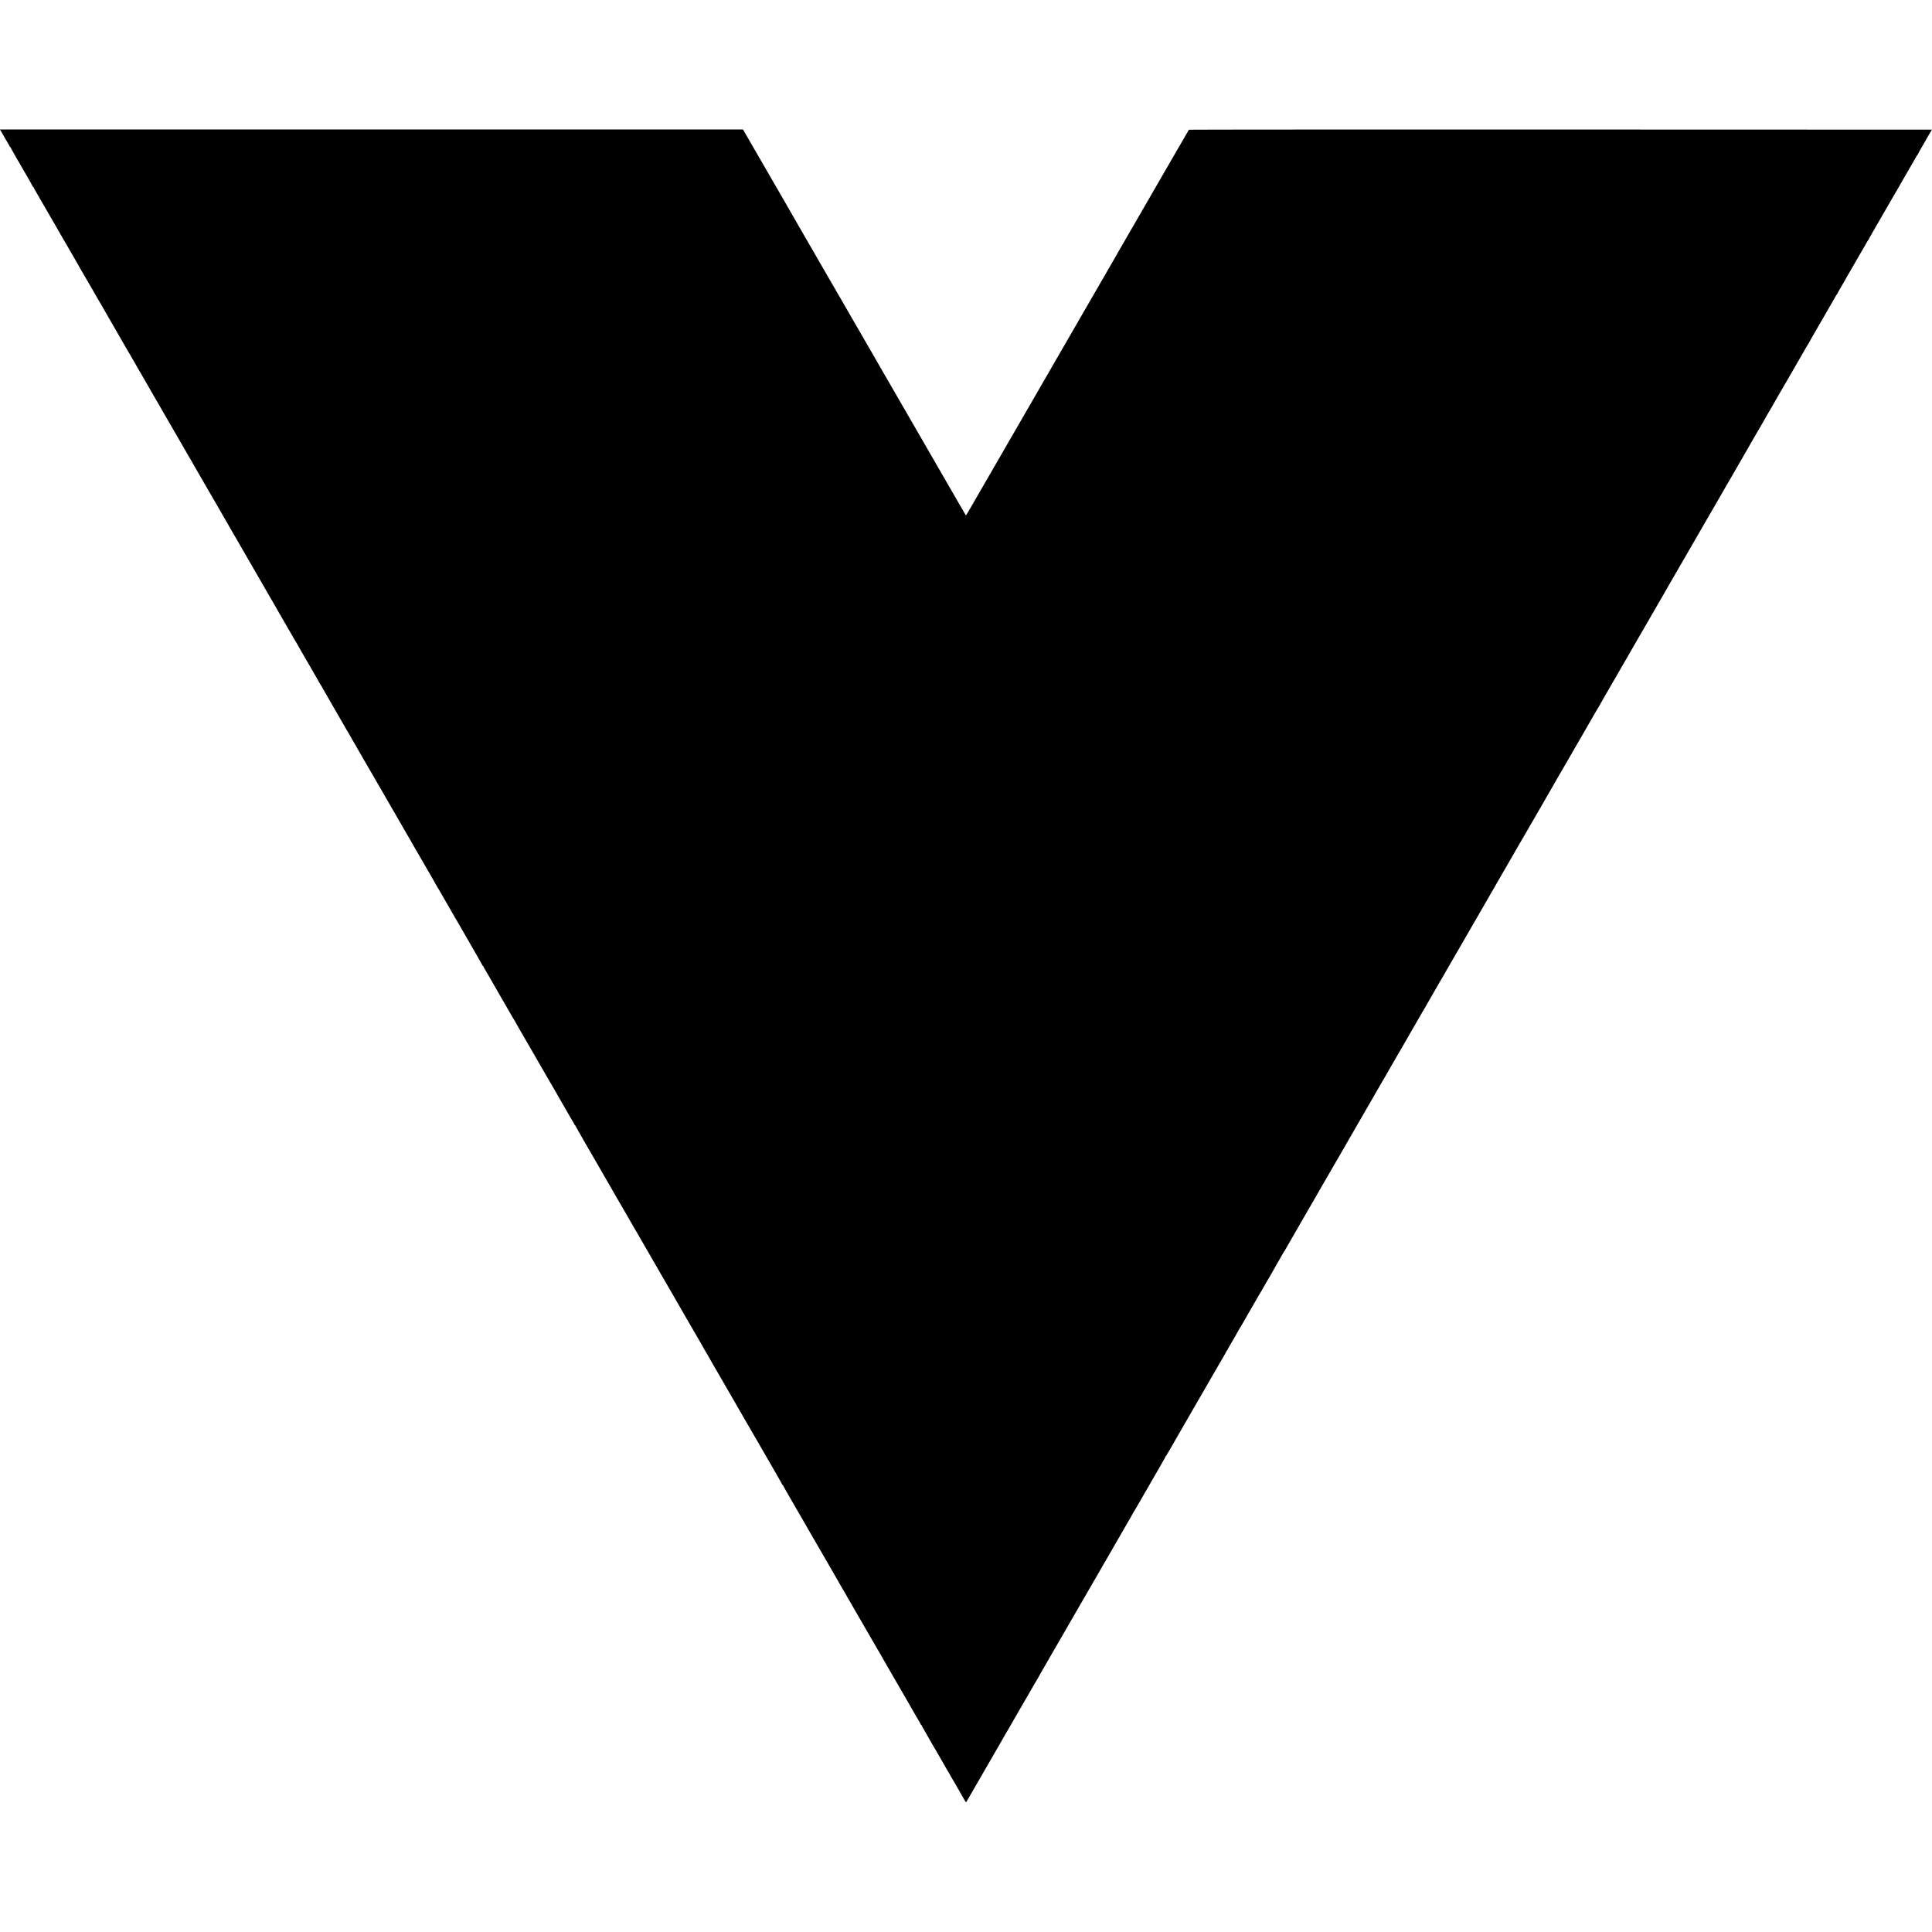
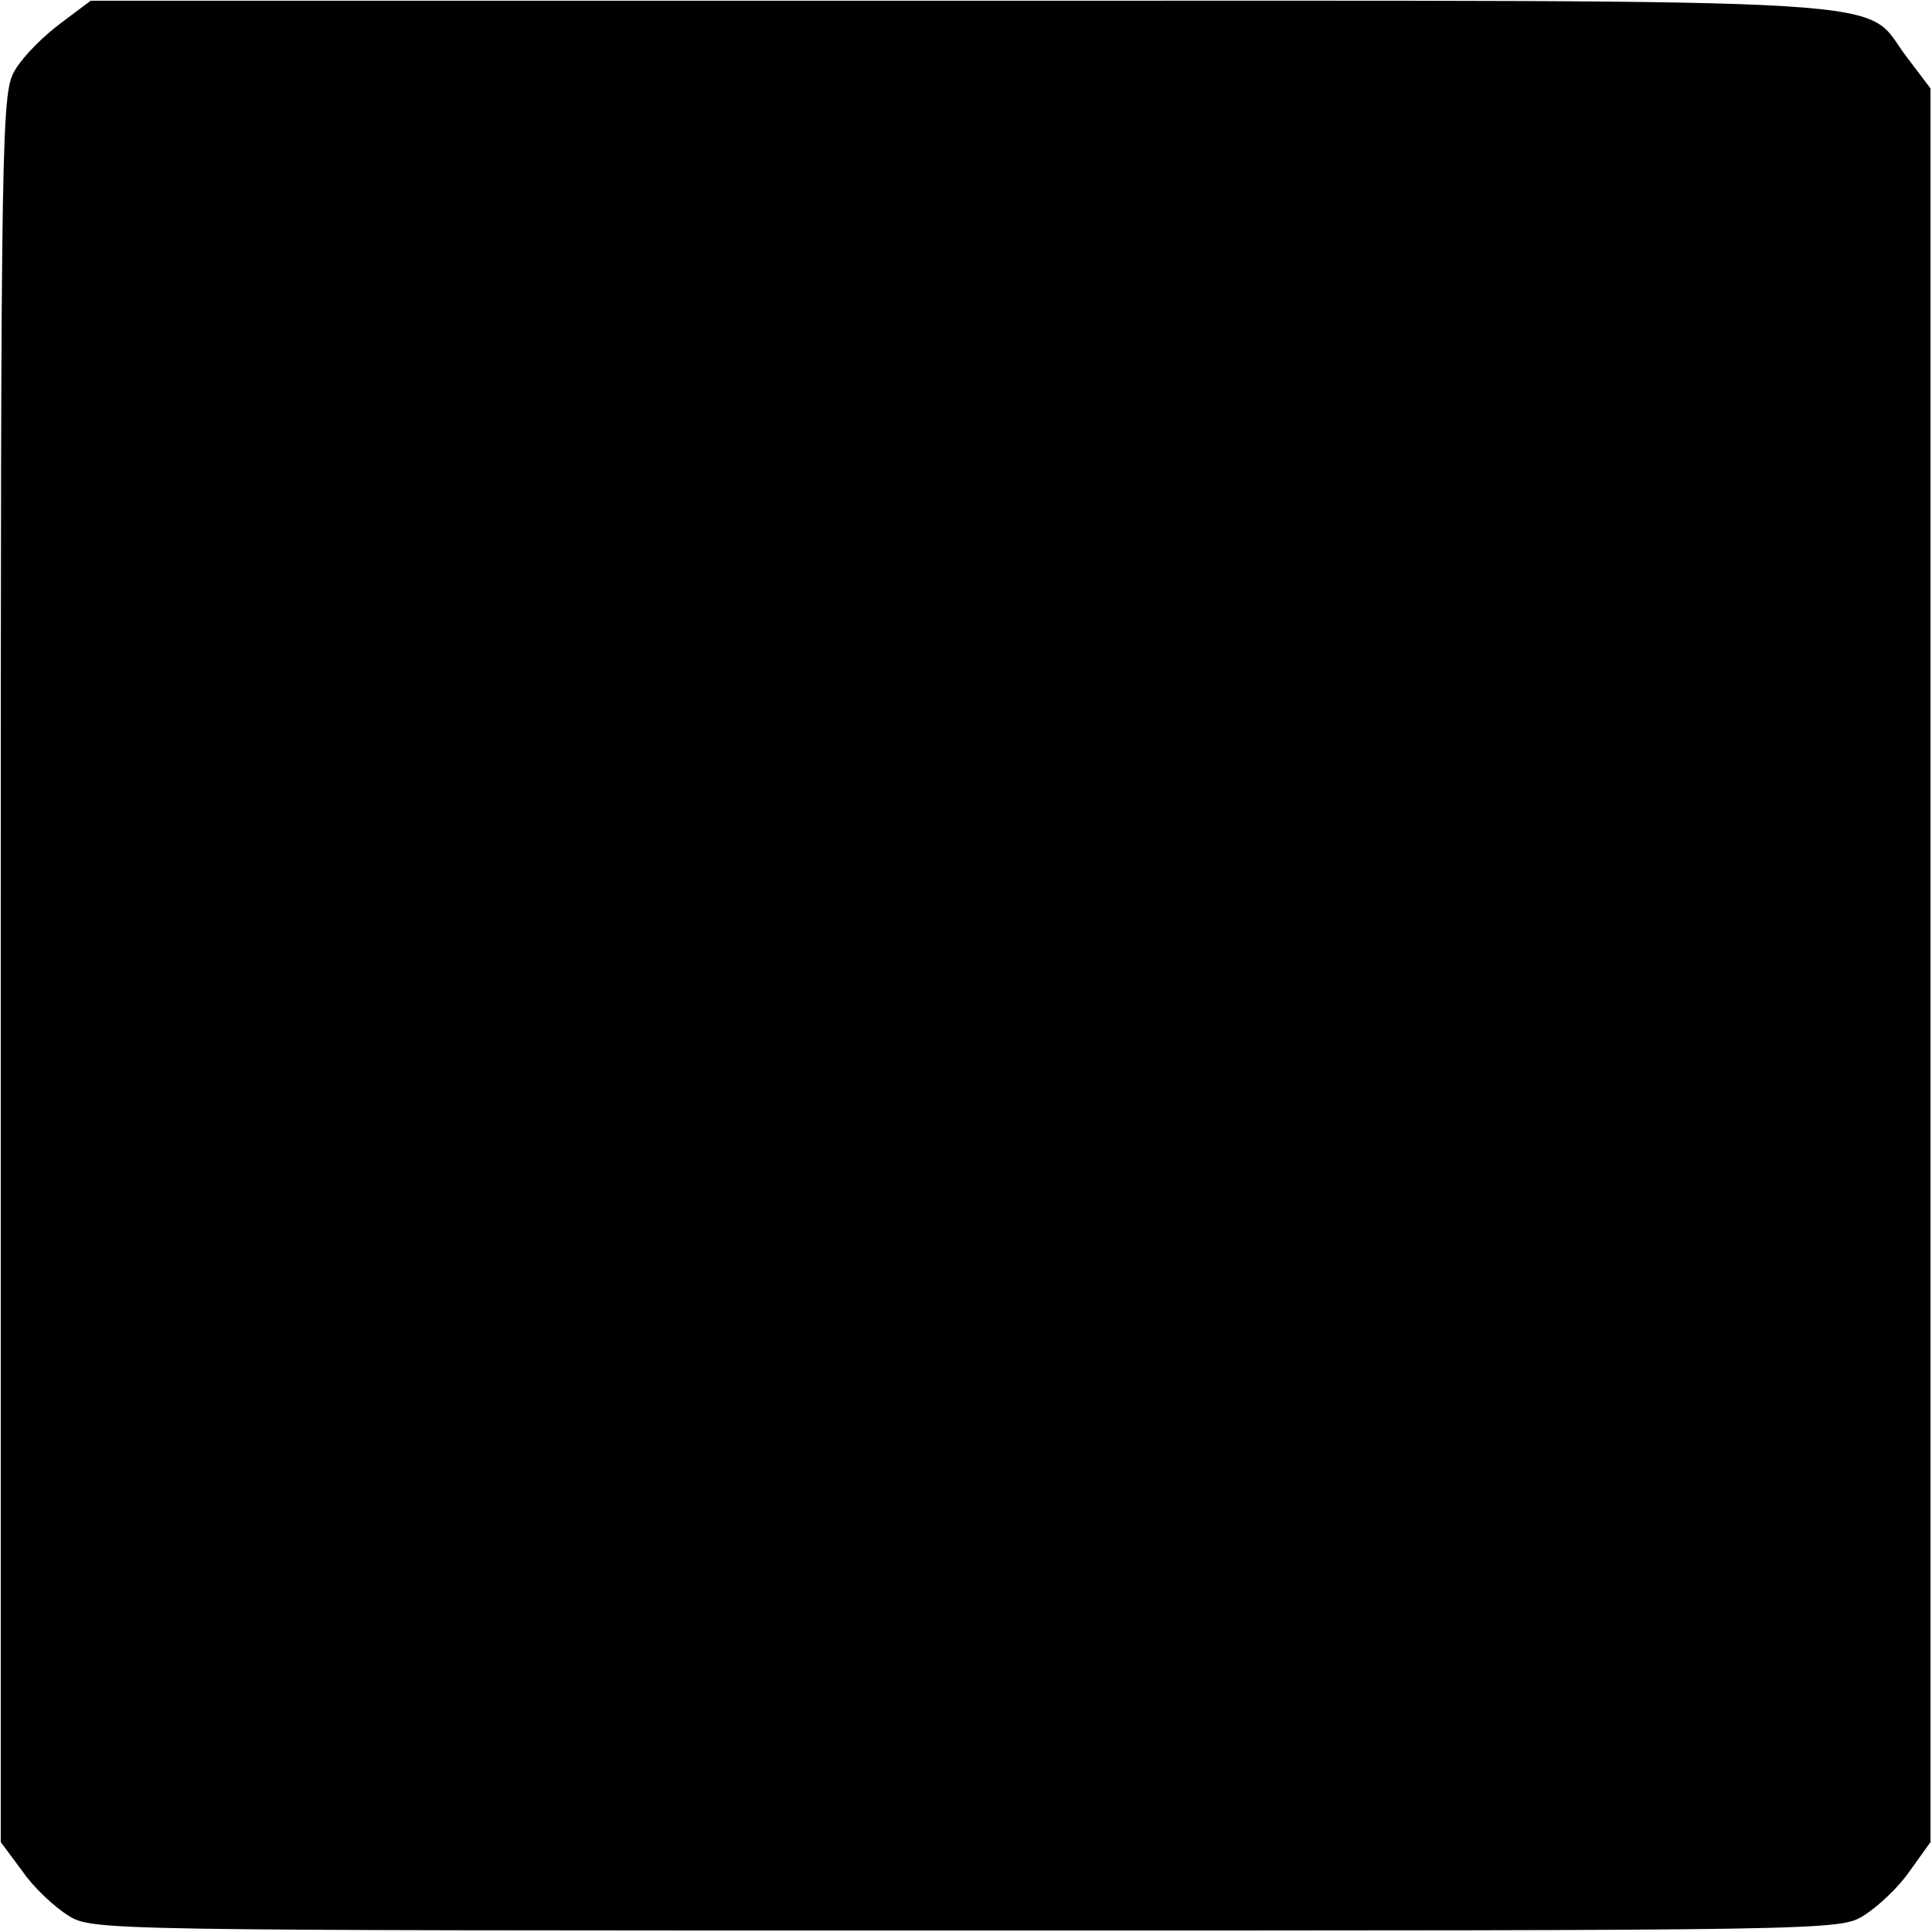
- <svg xmlns="http://www.w3.org/2000/svg" version="1.0" width="16pt" height="16pt" viewBox="0 0 16 16" preserveAspectRatio="xMidYMid meet">
-   <g transform="translate(0,16) scale(0.00032,-0.00032)" fill="#000000" stroke="none">
-     <path d="M18 46618 c45 -75 122 -207 122 -211 0 -2 25 -45 55 -95 30 -50 55 -96 55 -102 0 -5 5 -10 10 -10 6 0 10 -4 10 -9 0 -5 73 -135 161 -288 89 -153 173 -298 187 -323 14 -25 32 -57 41 -72 88 -149 187 -324 189 -335 2 -7 8 -13 13 -13 5 0 9 -4 9 -10 0 -5 46 -89 103 -187 175 -302 490 -846 507 -876 8 -16 20 -36 25 -45 28 -46 290 -498 339 -585 13 -23 74 -129 136 -236 61 -107 123 -215 137 -240 14 -25 29 -50 33 -56 5 -5 23 -37 40 -70 18 -33 38 -67 44 -75 11 -16 21 -33 63 -109 14 -25 29 -50 33 -56 4 -5 21 -35 38 -65 55 -100 261 -455 269 -465 4 -5 14 -21 20 -35 15 -29 41 -75 103 -180 24 -41 52 -88 60 -105 9 -16 57 -100 107 -185 112 -193 362 -626 380 -660 8 -14 23 -38 33 -55 11 -16 23 -37 27 -45 4 -8 26 -46 48 -85 23 -38 53 -90 67 -115 46 -81 64 -113 178 -310 62 -107 121 -210 132 -227 37 -67 56 -99 85 -148 16 -27 32 -57 36 -65 4 -8 15 -27 25 -42 9 -15 53 -89 96 -165 44 -76 177 -307 296 -513 120 -206 268 -463 330 -570 131 -227 117 -203 200 -348 36 -62 73 -125 82 -140 10 -15 21 -34 25 -42 4 -8 20 -37 36 -65 17 -27 38 -65 48 -82 49 -85 64 -111 87 -153 13 -25 28 -49 32 -55 4 -5 78 -134 165 -285 87 -151 166 -288 176 -305 10 -16 26 -43 35 -59 9 -17 125 -217 257 -445 132 -229 253 -441 270 -471 17 -30 45 -79 64 -108 18 -29 33 -54 33 -57 0 -2 20 -37 44 -77 24 -40 123 -212 221 -383 97 -170 190 -330 205 -355 16 -25 39 -65 53 -90 13 -25 81 -144 152 -265 70 -121 137 -238 150 -260 12 -22 37 -65 55 -95 18 -30 43 -73 55 -95 12 -22 48 -85 80 -140 77 -132 163 -280 190 -330 13 -22 71 -123 130 -225 59 -102 116 -199 126 -217 10 -17 29 -50 43 -72 15 -22 26 -43 26 -45 0 -2 27 -50 60 -106 33 -56 60 -103 60 -105 0 -2 55 -98 90 -155 8 -14 182 -316 239 -414 13 -22 45 -79 72 -124 27 -46 49 -86 49 -89 0 -2 14 -24 30 -48 16 -24 30 -46 30 -49 0 -5 74 -135 100 -176 5 -8 24 -42 43 -75 50 -88 58 -101 262 -455 104 -179 199 -345 213 -370 14 -25 28 -49 32 -55 4 -5 17 -26 28 -45 10 -19 62 -109 114 -200 114 -197 133 -230 170 -295 16 -27 33 -57 38 -65 17 -28 96 -165 103 -180 4 -8 16 -28 26 -45 10 -16 77 -131 148 -255 72 -124 181 -313 243 -420 62 -107 121 -209 131 -227 35 -62 323 -560 392 -678 38 -66 83 -145 100 -175 16 -30 33 -59 37 -65 4 -5 17 -27 29 -47 34 -61 56 -100 90 -156 17 -29 31 -55 31 -57 0 -2 17 -32 39 -67 21 -35 134 -229 251 -433 117 -203 235 -407 261 -451 27 -45 49 -85 49 -88 0 -4 8 -19 19 -34 15 -21 200 -341 309 -533 10 -19 33 -58 51 -87 17 -29 31 -54 31 -56 0 -2 25 -44 55 -94 30 -50 55 -95 55 -98 0 -4 6 -15 14 -23 7 -9 27 -41 43 -71 17 -30 170 -297 342 -594 171 -296 311 -542 311 -547 0 -5 5 -9 10 -9 6 0 10 -4 10 -10 0 -5 22 -47 49 -92 27 -46 58 -99 68 -118 24 -43 81 -140 93 -160 5 -8 66 -114 135 -235 69 -121 130 -227 135 -235 12 -21 259 -447 283 -490 10 -19 28 -47 38 -62 11 -14 19 -29 19 -32 0 -3 37 -69 83 -148 99 -170 305 -526 337 -583 13 -22 31 -53 41 -70 11 -16 22 -37 26 -45 7 -14 82 -146 103 -180 14 -24 181 -311 205 -355 13 -22 46 -80 75 -130 29 -49 64 -110 78 -135 14 -25 51 -88 82 -140 31 -52 59 -102 63 -110 4 -8 18 -33 31 -55 205 -353 284 -489 309 -535 17 -30 45 -78 62 -106 18 -28 36 -60 39 -72 4 -12 12 -22 17 -22 5 0 9 -4 9 -10 0 -5 109 -197 241 -427 133 -230 250 -431 259 -448 51 -90 222 -385 280 -485 37 -63 78 -135 92 -160 14 -25 67 -117 118 -205 51 -88 101 -175 111 -193 34 -58 55 -95 149 -257 51 -88 101 -173 110 -190 9 -16 76 -131 147 -255 72 -124 140 -241 151 -260 61 -108 281 -489 355 -615 38 -66 77 -133 87 -150 35 -63 91 -161 100 -175 14 -23 99 -169 128 -220 54 -97 135 -235 142 -245 4 -5 20 -32 35 -60 26 -48 238 -416 276 -480 10 -16 26 -46 37 -65 30 -53 382 -661 403 -695 10 -16 22 -37 26 -45 4 -8 26 -48 50 -88 24 -41 43 -75 43 -77 0 -2 22 -40 50 -85 27 -45 50 -84 50 -86 0 -3 38 -69 83 -147 84 -142 302 -520 340 -587 10 -19 34 -60 52 -90 18 -30 44 -75 57 -100 14 -25 45 -79 70 -120 25 -41 56 -96 70 -121 14 -25 77 -133 138 -240 62 -107 122 -210 132 -229 25 -43 310 -535 337 -581 11 -19 26 -45 34 -59 17 -32 238 -414 266 -460 11 -19 24 -41 28 -49 3 -7 75 -133 160 -278 84 -146 153 -269 153 -274 0 -5 5 -9 10 -9 6 0 10 -4 10 -10 0 -5 82 -150 181 -322 182 -314 201 -346 240 -415 12 -21 80 -139 152 -263 71 -124 141 -245 155 -270 14 -25 28 -49 32 -55 6 -8 145 -248 220 -380 37 -66 209 -362 229 -395 11 -19 24 -42 28 -49 4 -8 67 -118 140 -243 73 -125 133 -230 133 -233 0 -2 15 -28 33 -57 19 -29 47 -78 64 -108 17 -30 53 -93 79 -139 53 -90 82 -141 157 -272 82 -142 115 -199 381 -659 142 -245 268 -463 281 -485 12 -22 71 -125 132 -230 60 -104 172 -298 248 -430 76 -132 146 -253 156 -270 11 -16 22 -36 26 -44 3 -8 30 -54 60 -103 29 -49 53 -91 53 -93 0 -3 18 -34 40 -70 22 -36 40 -67 40 -69 0 -2 37 -66 81 -142 45 -77 98 -168 119 -204 20 -36 47 -81 58 -100 12 -19 27 -47 33 -62 6 -16 15 -28 20 -28 5 0 9 -4 9 -9 0 -6 63 -118 140 -251 77 -133 140 -243 140 -245 0 -2 18 -33 41 -70 22 -37 49 -83 60 -101 10 -19 29 -51 40 -71 25 -45 109 -189 126 -218 7 -11 17 -29 22 -40 6 -11 22 -38 35 -60 14 -22 37 -62 52 -90 14 -27 35 -62 45 -77 11 -14 19 -29 19 -32 0 -3 18 -35 40 -71 22 -36 40 -67 40 -69 0 -2 19 -35 42 -72 23 -38 55 -94 72 -124 26 -47 139 -244 171 -298 6 -9 21 -36 34 -60 28 -48 37 -51 51 -19 6 12 19 36 29 52 10 17 27 46 38 65 11 19 104 181 208 360 103 179 199 345 213 370 14 25 42 74 64 109 21 34 38 65 38 67 0 2 18 33 40 69 22 36 40 67 40 69 0 3 177 310 199 346 16 26 136 234 140 244 2 5 25 44 52 88 27 44 49 81 49 84 0 2 18 34 40 70 22 36 40 67 40 69 0 2 20 36 43 77 35 58 169 289 297 513 9 17 50 86 90 155 40 69 86 150 103 180 16 30 35 62 41 70 6 8 16 24 22 35 35 64 72 129 167 293 59 100 116 199 127 220 11 20 30 53 41 72 43 72 1070 1850 1121 1940 14 25 65 113 113 195 48 83 96 166 107 185 10 19 28 50 38 68 11 18 73 124 137 235 64 111 175 303 246 427 71 124 173 299 225 390 52 91 116 202 143 248 27 45 49 85 49 89 0 4 6 14 14 22 7 9 28 43 46 76 26 47 251 436 378 655 11 19 29 51 40 70 11 19 101 176 201 348 99 172 181 317 181 323 0 5 5 9 10 9 6 0 10 5 10 11 0 6 8 23 18 37 11 15 32 52 49 82 16 30 130 228 253 440 122 212 234 405 248 430 13 25 39 70 57 100 39 65 69 117 130 225 25 44 50 87 55 95 12 19 78 134 220 380 61 107 129 224 150 260 161 277 222 382 246 425 15 28 47 83 71 123 24 41 43 78 43 83 0 5 4 9 8 9 4 0 13 12 19 28 7 15 23 45 36 67 66 110 277 478 277 483 0 3 6 13 14 21 7 9 27 41 43 71 17 30 45 80 63 110 34 57 375 649 394 685 6 11 16 27 22 35 6 8 26 42 44 75 18 33 41 74 51 90 10 17 24 41 32 55 54 97 72 128 88 152 11 14 19 28 19 30 0 3 79 141 175 308 96 167 175 305 175 308 0 3 6 13 14 21 7 9 26 39 41 66 33 60 276 483 338 587 24 40 46 80 50 88 4 8 13 24 20 35 14 23 95 163 125 215 11 19 52 91 92 160 40 69 80 139 90 155 9 17 103 179 207 360 105 182 200 346 211 365 103 181 463 802 489 845 7 11 15 27 19 35 4 8 29 51 55 95 64 110 828 1433 848 1470 9 17 24 41 33 55 9 14 29 48 45 77 15 28 52 93 82 145 30 51 62 107 71 123 17 30 231 398 400 690 51 88 103 179 115 202 12 23 26 48 32 55 6 7 24 38 40 68 17 30 61 107 98 170 37 63 84 144 103 180 19 36 41 72 48 81 8 8 14 18 14 21 0 4 27 51 59 106 32 55 72 124 89 154 16 29 71 125 122 213 51 88 104 180 118 205 13 25 28 50 32 55 4 6 17 26 28 45 11 19 45 80 77 135 31 55 66 116 77 135 11 19 88 152 171 295 401 694 620 1072 650 1125 11 19 87 152 170 295 83 143 158 273 166 288 9 16 21 36 26 45 6 9 31 52 55 96 25 43 54 94 66 115 11 20 95 164 186 321 91 157 173 299 182 315 9 17 26 46 37 65 12 19 66 114 121 210 56 96 108 186 117 200 8 14 24 40 34 59 24 45 383 664 412 713 5 9 17 29 26 45 15 28 120 210 241 419 36 61 68 117 72 125 4 8 12 23 19 34 35 57 245 420 262 453 11 20 35 61 53 90 17 29 32 54 32 56 0 3 28 51 62 108 33 57 70 119 80 138 10 19 23 42 28 50 5 8 32 53 59 100 27 47 149 258 271 470 122 212 234 405 248 430 30 53 62 108 80 135 6 11 15 27 19 35 4 8 85 150 181 315 96 165 187 323 202 350 31 56 116 202 130 225 5 8 25 42 43 75 19 33 92 159 162 280 149 257 157 271 202 350 19 33 38 67 43 75 9 14 228 392 275 475 12 22 55 96 95 165 40 69 80 139 90 155 24 42 202 350 221 383 9 15 27 47 41 72 14 25 75 131 136 236 61 106 121 210 134 232 99 172 271 470 279 482 5 8 23 40 40 70 18 30 81 141 142 245 60 105 121 210 135 235 14 25 71 124 127 220 56 96 143 247 194 335 51 88 96 167 102 175 14 24 180 311 204 355 23 43 340 590 356 615 5 8 50 87 101 175 171 301 517 898 582 1008 25 43 46 81 46 83 0 2 12 23 27 47 14 23 40 67 56 97 16 30 35 62 42 70 7 8 15 22 18 30 4 8 20 38 37 65 16 28 33 57 37 65 6 12 111 196 143 250 5 8 55 95 112 193 57 98 113 195 126 215 12 20 27 46 32 57 6 11 14 27 20 35 5 8 76 130 156 270 80 140 165 287 187 325 23 39 52 90 66 115 13 25 30 52 37 61 8 8 14 18 14 21 0 4 41 77 92 165 50 87 175 302 276 478 101 176 208 360 236 408 28 49 67 117 86 152 19 35 41 70 48 77 6 6 12 15 12 19 0 7 124 224 167 291 12 21 23 40 23 42 0 2 21 40 46 83 26 43 55 92 64 109 54 95 327 568 354 614 19 30 45 75 59 100 71 128 82 145 89 148 4 2 8 8 8 13 0 5 42 82 94 172 311 538 496 858 518 897 14 25 40 70 58 100 18 30 42 71 53 90 10 19 79 139 152 265 73 127 142 246 153 265 10 19 43 76 72 125 29 50 63 108 75 130 65 116 80 140 87 143 4 2 8 8 8 12 0 8 114 212 140 250 6 8 14 24 20 35 5 11 54 97 108 190 l100 170 -9611 3 c-5286 1 -9614 -1 -9618 -5 -5 -6 -419 -719 -619 -1068 -89 -155 -267 -463 -323 -560 -38 -66 -81 -140 -95 -165 -31 -56 -263 -457 -526 -910 -110 -190 -224 -388 -254 -440 -29 -52 -61 -109 -71 -125 -23 -39 -243 -420 -268 -465 -11 -19 -204 -352 -428 -740 -224 -388 -477 -826 -563 -975 -85 -148 -185 -322 -222 -385 -37 -63 -120 -207 -185 -320 -65 -113 -177 -306 -248 -430 -72 -124 -172 -297 -222 -385 -51 -88 -142 -245 -202 -350 -131 -226 -247 -427 -408 -705 -65 -113 -249 -432 -410 -710 -160 -278 -388 -673 -506 -877 -118 -205 -216 -373 -219 -373 -3 0 -52 82 -109 183 -58 100 -144 250 -192 332 -95 164 -402 696 -647 1120 -85 149 -228 396 -317 550 -212 365 -982 1700 -1008 1745 -10 19 -43 76 -72 125 -29 50 -64 110 -77 135 -14 25 -63 110 -110 190 -47 80 -96 165 -110 190 -14 25 -99 171 -188 325 -89 154 -174 300 -188 325 -13 25 -64 113 -112 195 -48 83 -140 242 -205 355 -65 113 -183 317 -263 454 -79 137 -152 264 -163 282 -50 89 -335 583 -354 614 -12 19 -34 58 -50 85 -15 28 -129 226 -253 440 -124 215 -235 408 -247 430 -12 22 -69 121 -127 220 -58 99 -226 389 -373 645 -148 256 -324 561 -392 678 -67 117 -134 232 -147 255 -13 23 -33 59 -46 80 l-22 37 -9615 0 -9615 0 20 -32z" />
+ <svg xmlns="http://www.w3.org/2000/svg" version="1.0" width="260pt" height="260pt" viewBox="0 0 260 260" preserveAspectRatio="xMidYMid meet">
+   <g transform="translate(0,260) scale(0.1,-0.1)" fill="#000000" stroke="none">
+     <path d="M82 2569 c-23 -17 -50 -44 -61 -62 -19 -31 -20 -54 -20 -1209 l0 -1177 29 -39 c15 -22 43 -48 62 -60 33 -20 38 -20 1208 -20 1168 0 1175 0 1208 20 19 12 47 38 62 60 l28 39 0 1180 0 1180 -31 41 c-65 83 48 77 -1272 77 l-1173 0 -40 -30z" />
  </g>
</svg>
